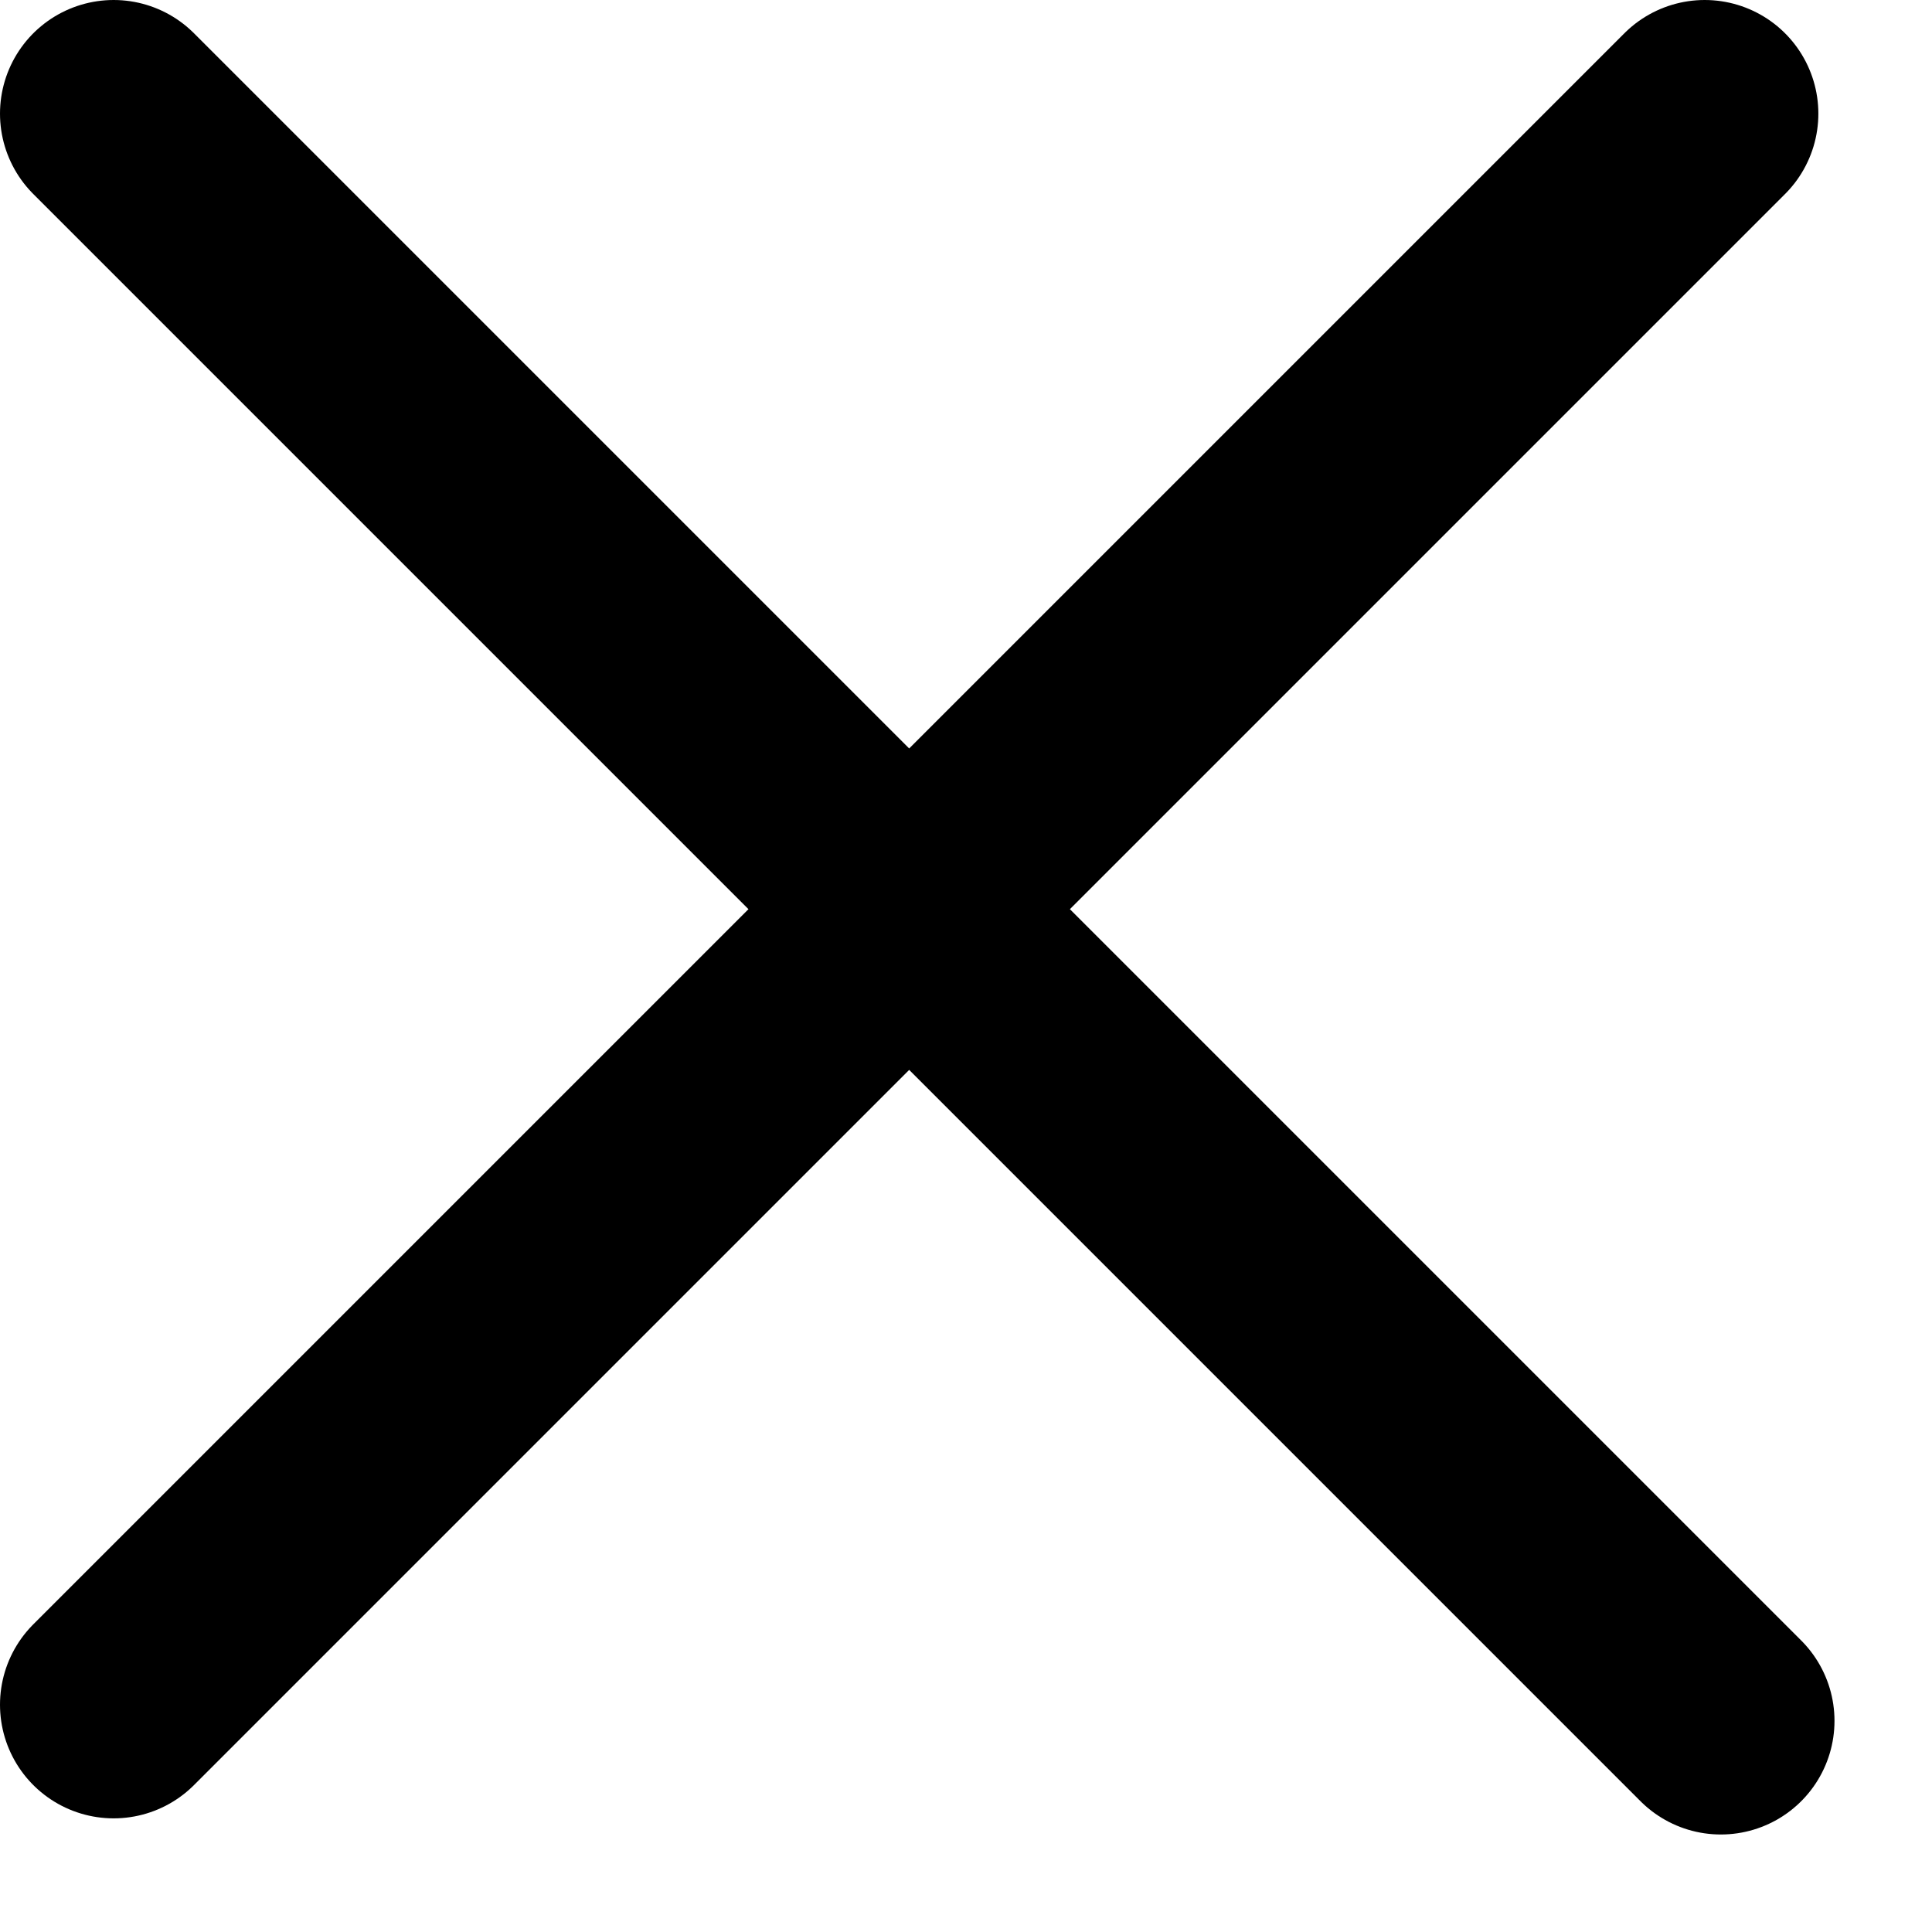
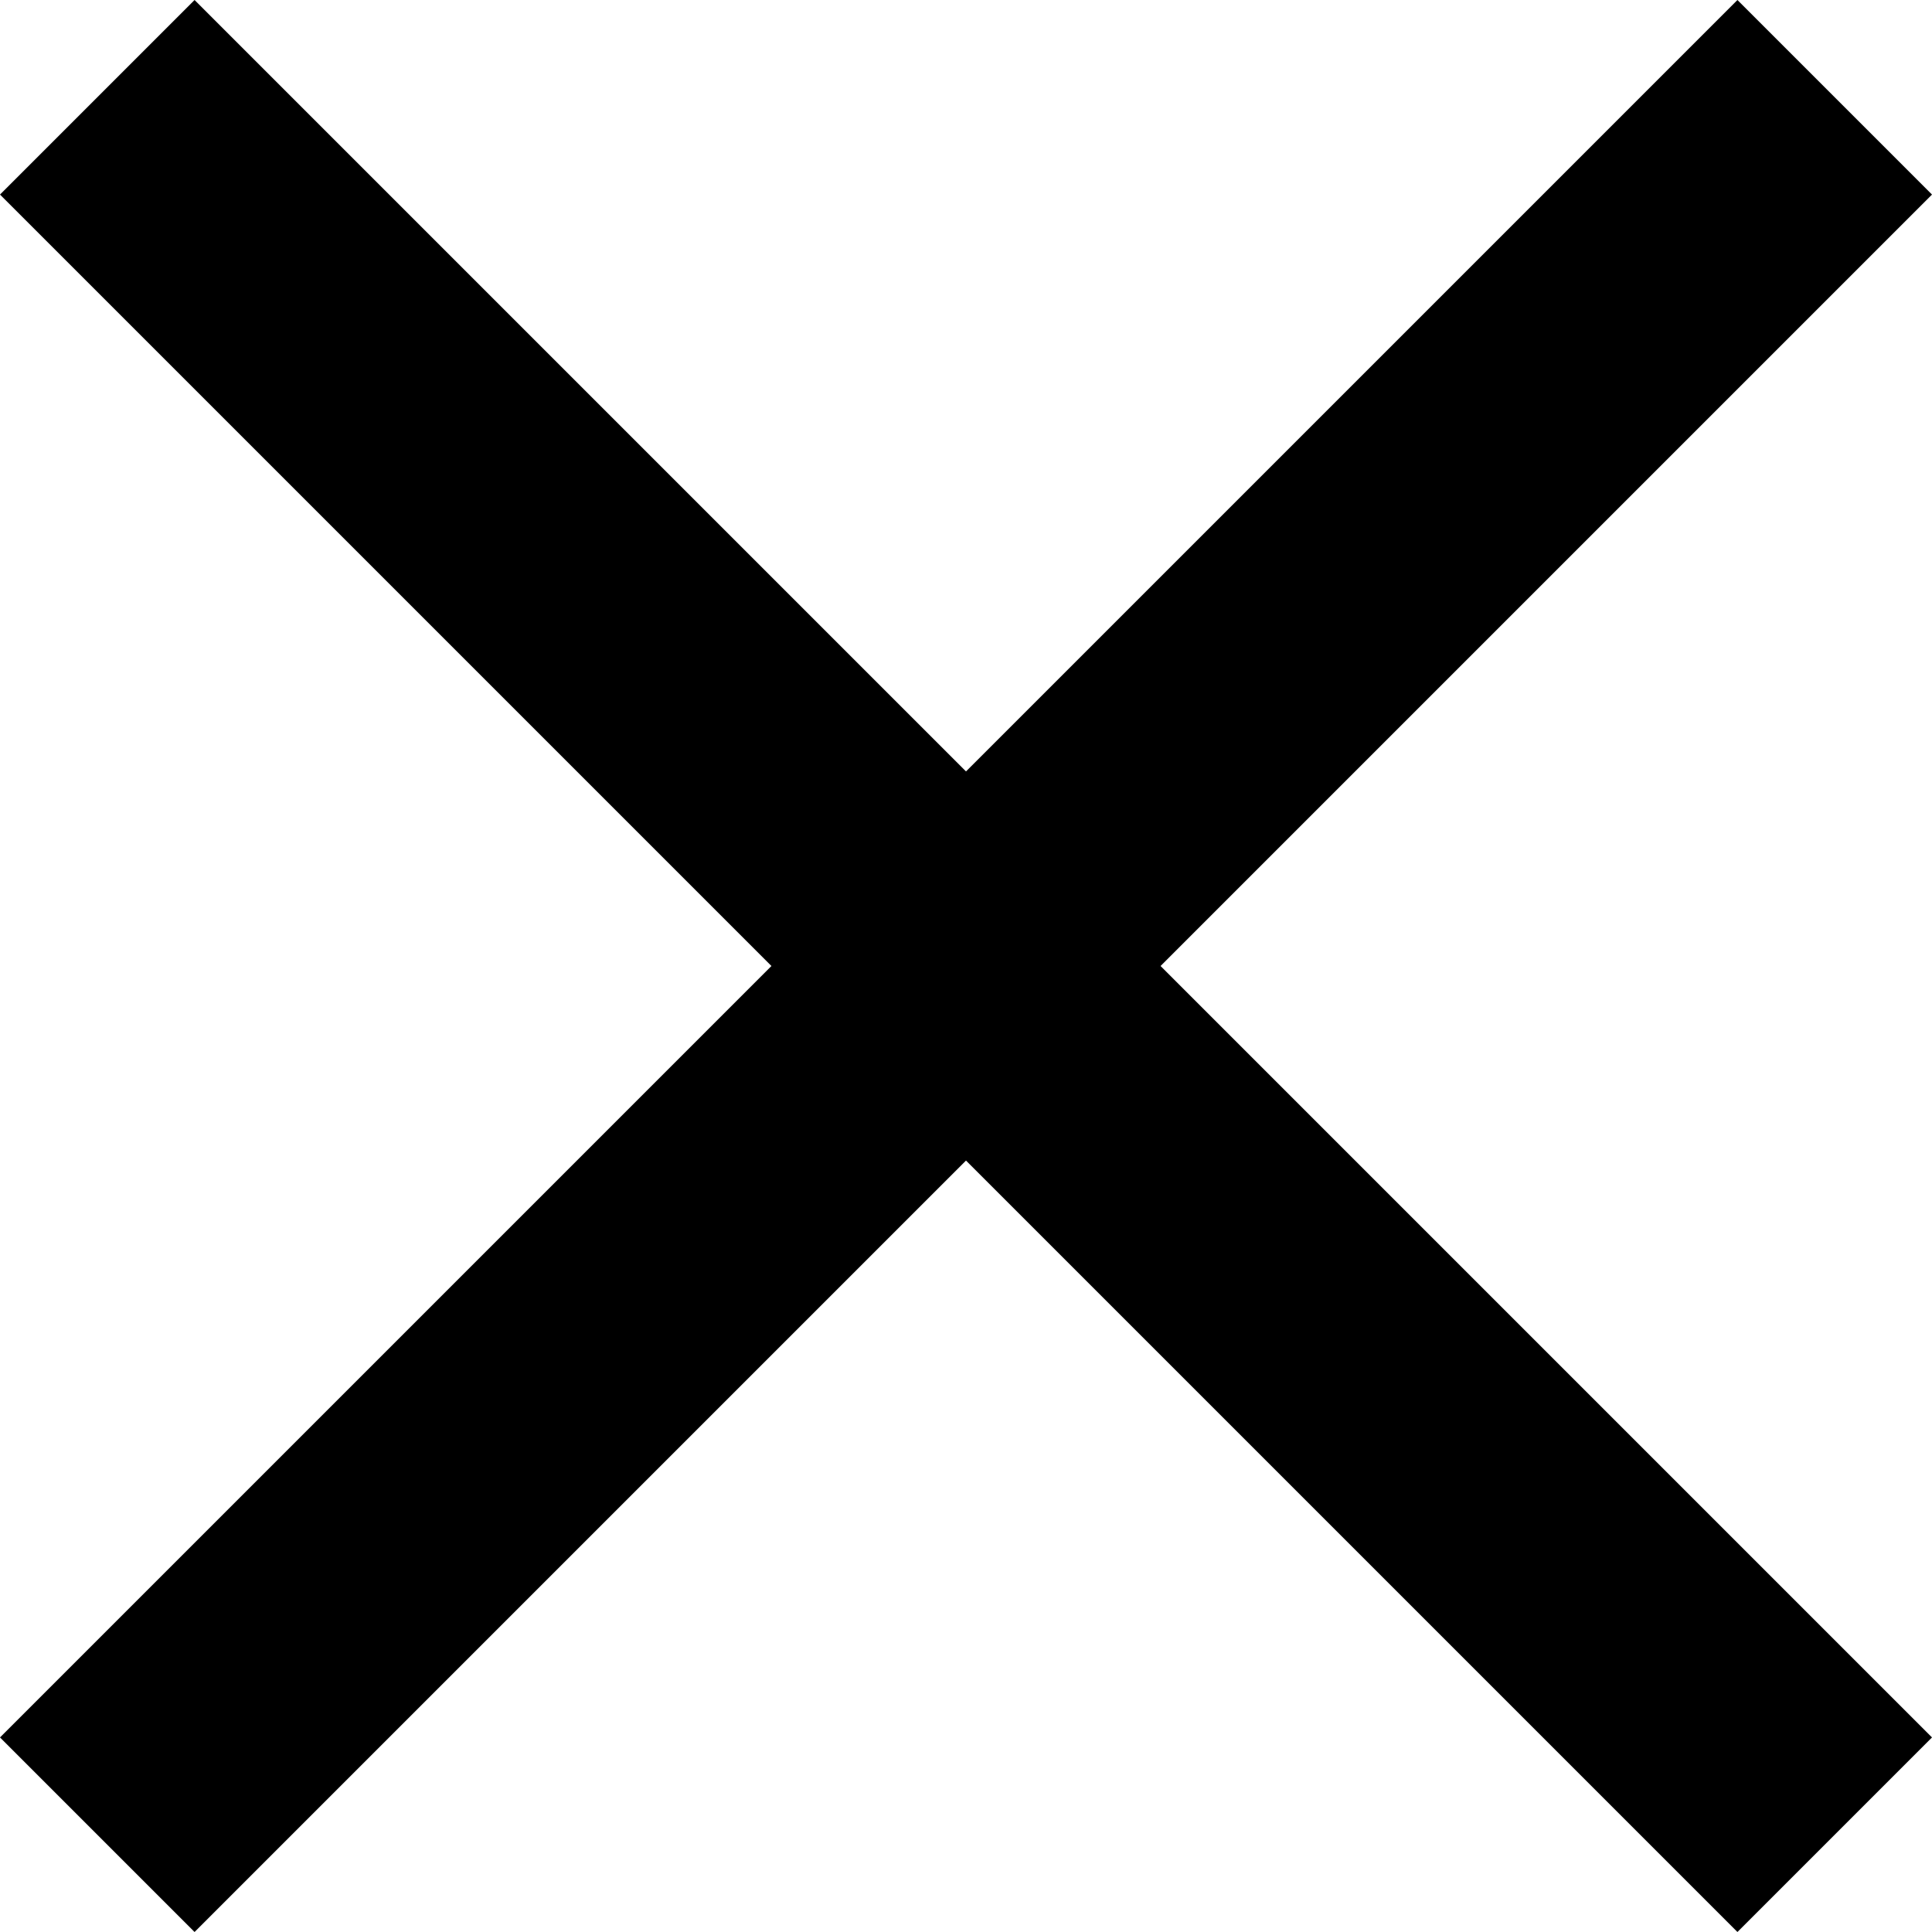
- <svg xmlns="http://www.w3.org/2000/svg" width="17px" height="17px" viewBox="0 0 17 17" version="1.1">
-   <defs />
-   <g id="Icons" stroke="none" stroke-width="1" fill="none" fill-rule="evenodd" stroke-linecap="round">
-     <g id="24-px-Icons" transform="translate(-364, -124)" stroke="#000000">
-       <g id="ic_cancel" transform="translate(360, 120)">
-         <g id="cross">
-           <g transform="translate(5, 5)" stroke-width="2">
-             <path d="M0,0 L14.142,14.142" id="Line" />
-             <path d="M14,0 L1.77635684e-15,14" id="Line" />
-           </g>
-         </g>
-       </g>
-     </g>
-   </g>
+ <svg xmlns="http://www.w3.org/2000/svg" width="24" height="24" viewBox="0 0 24 24">
+   <path d="M24 2.417L21.583 0L12 9.583L2.417 0L0 2.417L9.583 12L0 21.583L2.417 24L12 14.417L21.583 24L24 21.583L14.417 12L24 2.417Z" />
</svg>
